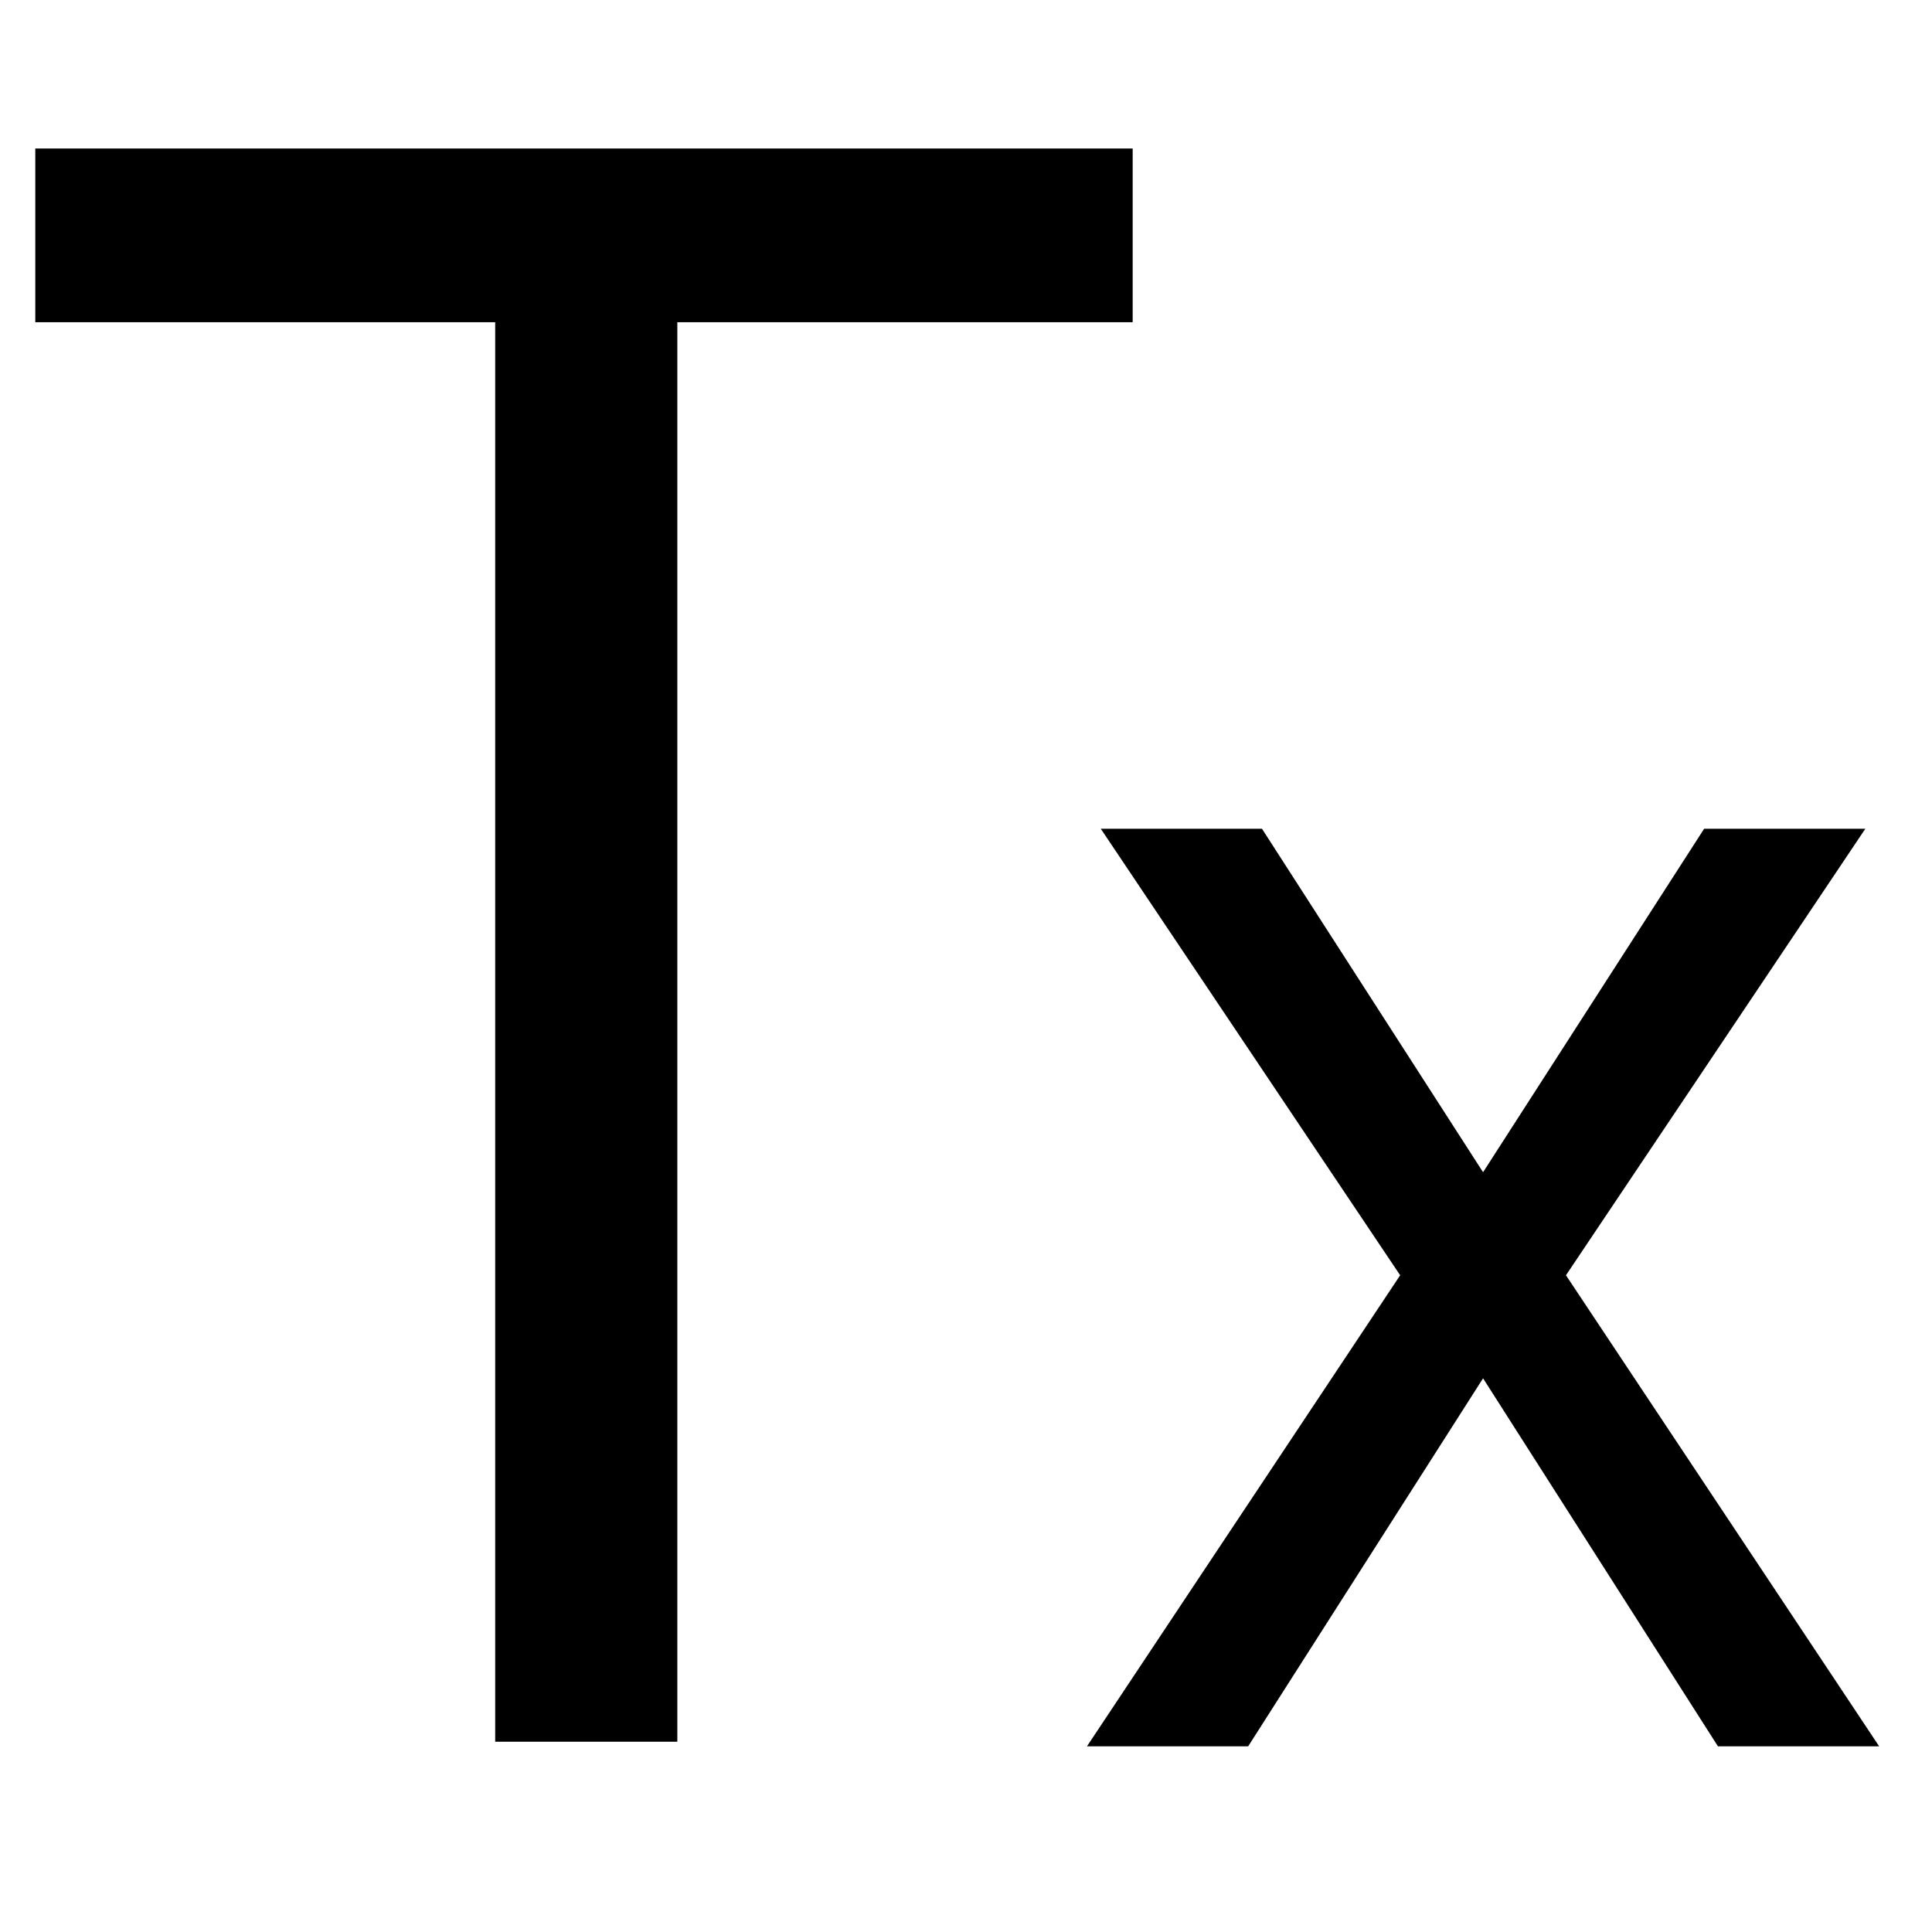
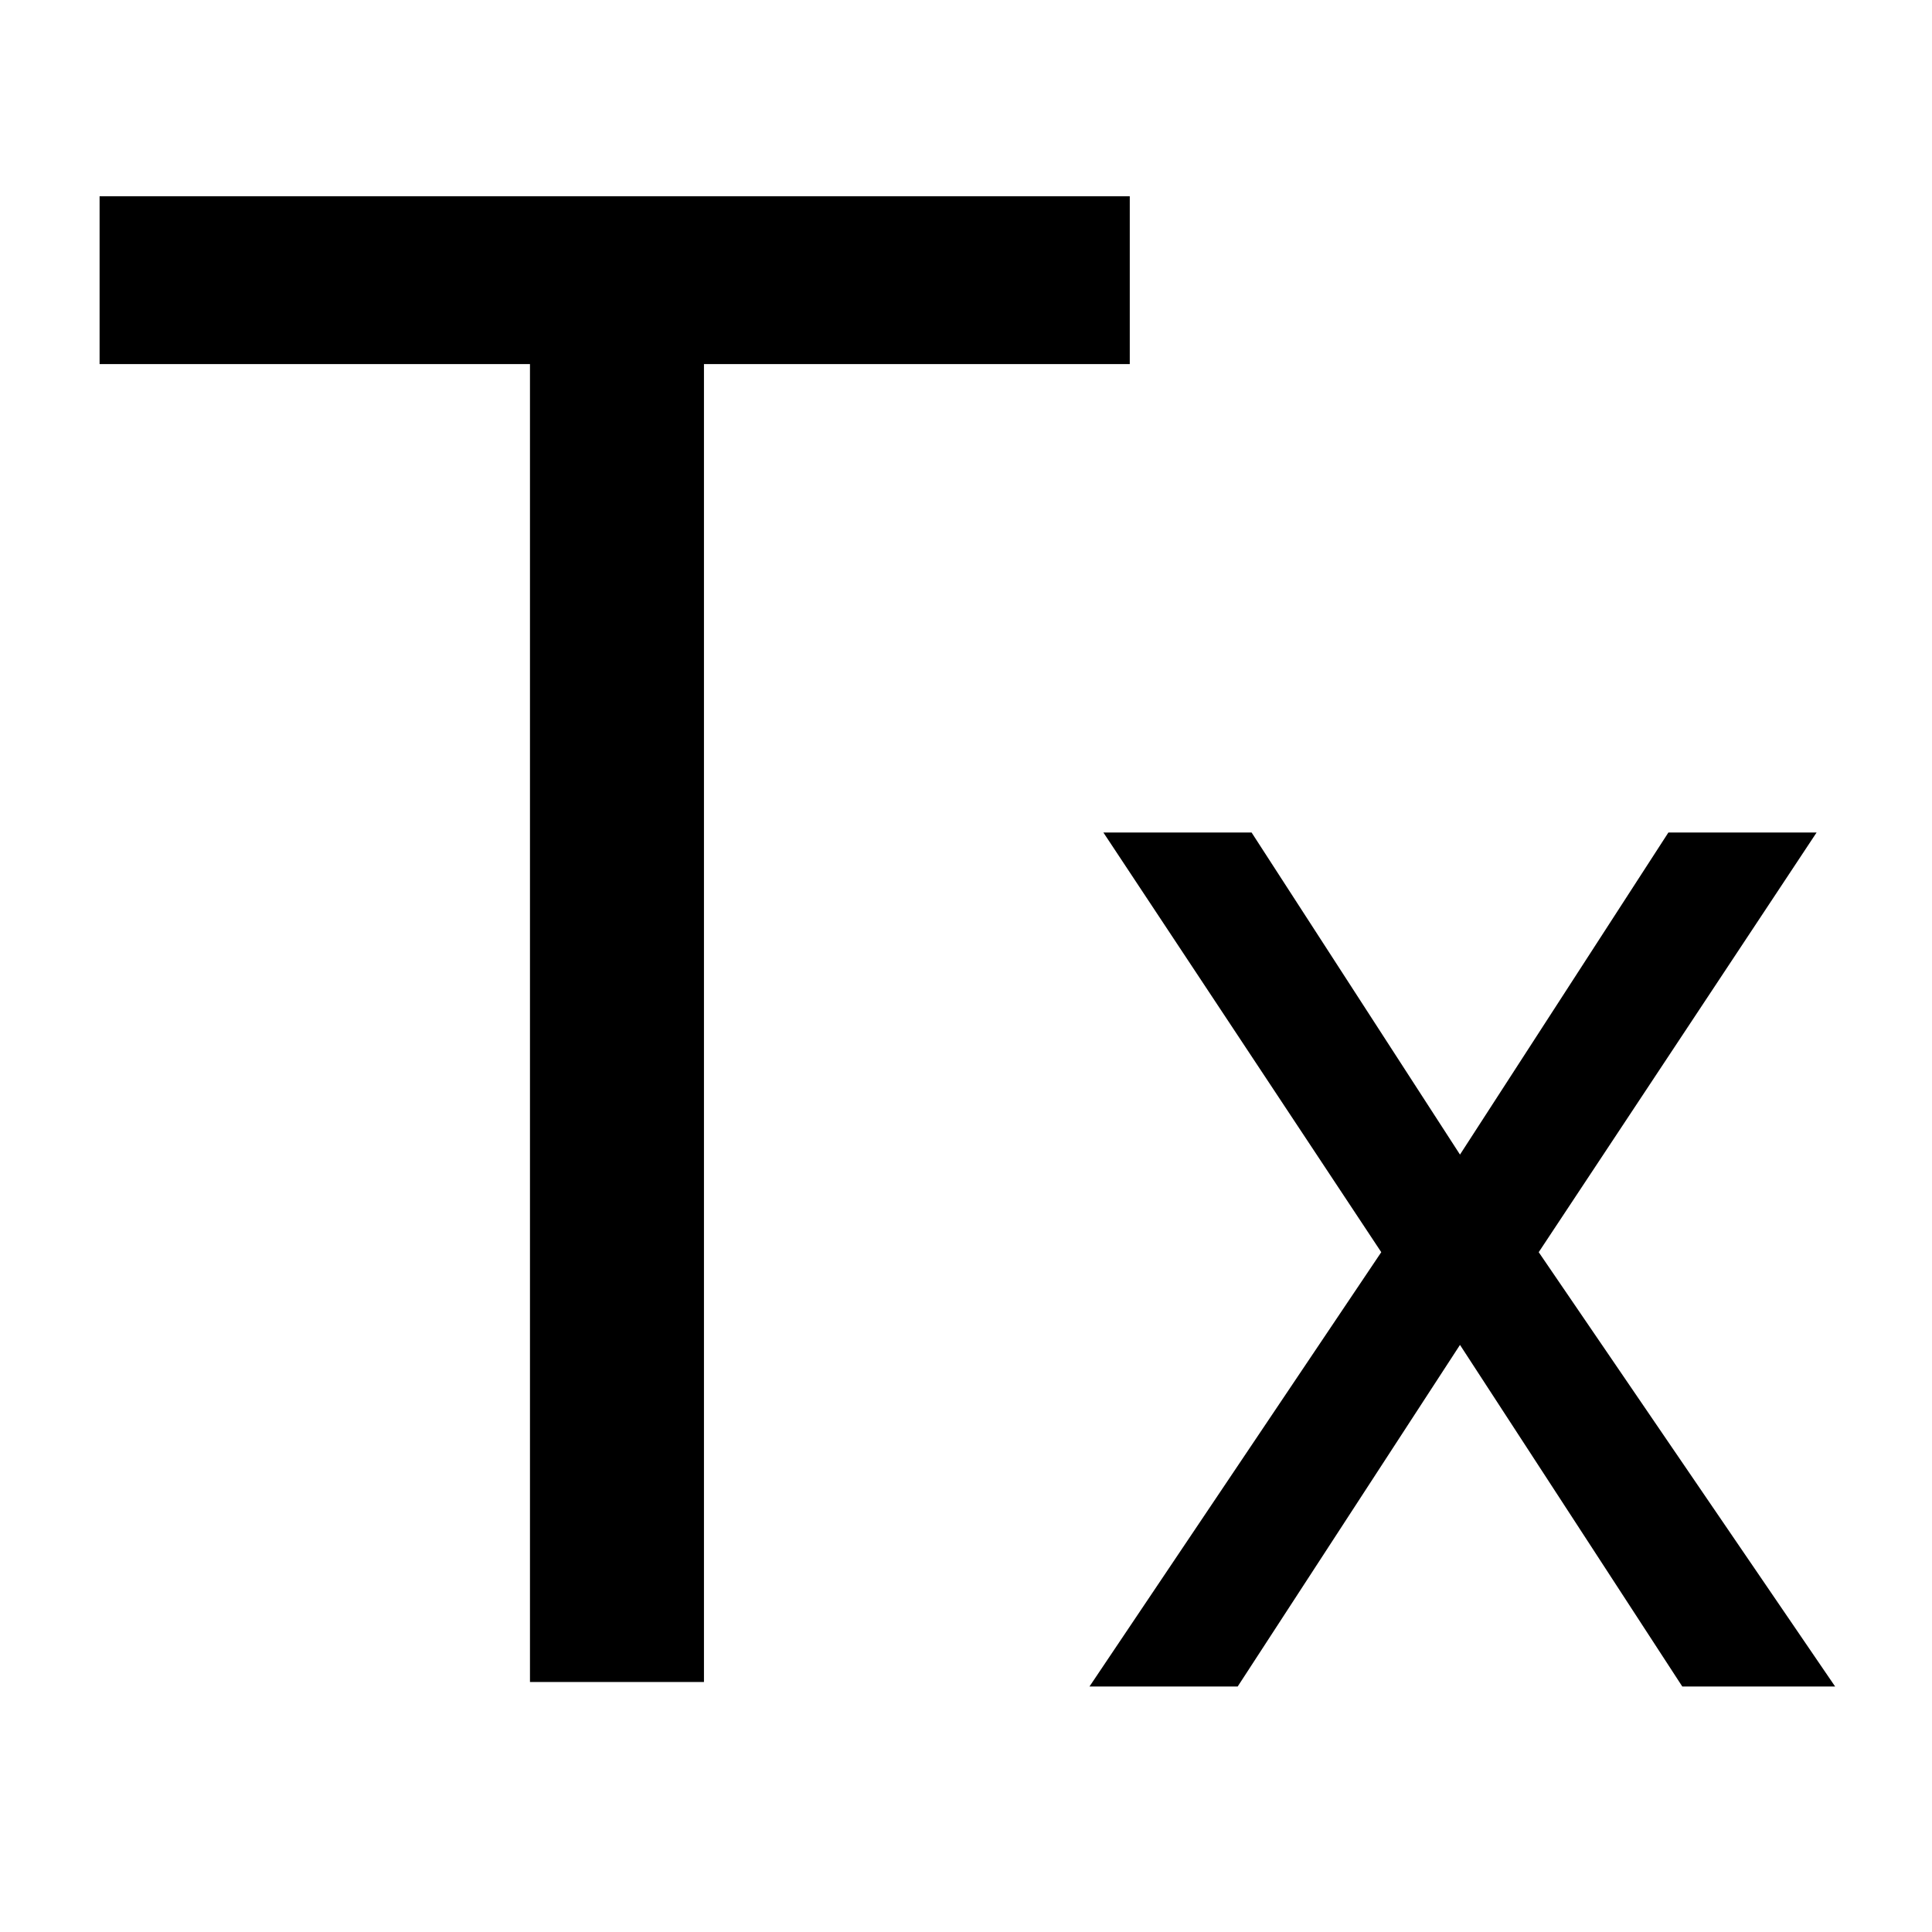
<svg xmlns="http://www.w3.org/2000/svg" width="24" height="24" viewBox="0 0 6.35 6.35" version="1.1" id="svg842">
  <defs id="defs836" />
  <g id="layer1" transform="translate(0,-290.65)">
-     <text xml:space="preserve" style="font-style:normal;font-variant:normal;font-weight:normal;font-stretch:normal;font-size:7.024px;line-height:1.25;font-family:'Calisto MT';-inkscape-font-specification:'Calisto MT, Normal';font-variant-ligatures:normal;font-variant-caps:normal;font-variant-numeric:normal;font-feature-settings:normal;text-align:start;letter-spacing:0px;word-spacing:0px;writing-mode:lr-tb;text-anchor:start;fill:#000000;fill-opacity:1;stroke:none;stroke-width:0.203" x="0.06" y="283.876" id="text846" transform="scale(0.957825,1.044032)">
-       <tspan id="tspan844" x="0.06" y="283.876" style="font-style:normal;font-variant:normal;font-weight:normal;font-stretch:normal;font-size:7.024px;font-family:'Calisto MT';-inkscape-font-specification:'Calisto MT, Normal';font-variant-ligatures:normal;font-variant-caps:normal;font-variant-numeric:normal;font-feature-settings:normal;text-align:start;writing-mode:lr-tb;text-anchor:start;stroke-width:0.203">T</tspan>
+     <text xml:space="preserve" style="font-style:normal;font-variant:normal;font-weight:normal;font-stretch:normal;font-size:6.571px;line-height:1.25;font-family:'Calisto MT';-inkscape-font-specification:'Calisto MT, Normal';font-variant-ligatures:normal;font-variant-caps:normal;font-variant-numeric:normal;font-feature-settings:normal;text-align:start;letter-spacing:0px;word-spacing:0px;writing-mode:lr-tb;text-anchor:start;fill:#000000;fill-opacity:1;stroke:none;stroke-width:0.19" x="0.277" y="285.254" id="text846" transform="scale(0.9631156,1.038297)">
+       <tspan id="tspan844" x="0.277" y="285.254" style="font-style:normal;font-variant:normal;font-weight:normal;font-stretch:normal;font-size:6.571px;font-family:'Calisto MT';-inkscape-font-specification:'Calisto MT, Normal';font-variant-ligatures:normal;font-variant-caps:normal;font-variant-numeric:normal;font-feature-settings:normal;text-align:start;writing-mode:lr-tb;text-anchor:start;stroke-width:0.19">T</tspan>
    </text>
-     <text xml:space="preserve" style="font-style:normal;font-variant:normal;font-weight:normal;font-stretch:normal;font-size:5.445px;line-height:1.25;font-family:'Calisto MT';-inkscape-font-specification:'Calisto MT, Normal';font-variant-ligatures:normal;font-variant-caps:normal;font-variant-numeric:normal;font-feature-settings:normal;text-align:start;letter-spacing:0px;word-spacing:0px;writing-mode:lr-tb;text-anchor:start;fill:#000000;fill-opacity:1;stroke:none;stroke-width:0.148" x="3.594" y="287.152" id="text850" transform="scale(0.9688337,1.032169)">
-       <tspan id="tspan848" x="3.594" y="287.152" style="font-style:normal;font-variant:normal;font-weight:normal;font-stretch:normal;font-size:5.445px;font-family:'Calisto MT';-inkscape-font-specification:'Calisto MT, Normal';font-variant-ligatures:normal;font-variant-caps:normal;font-variant-numeric:normal;font-feature-settings:normal;text-align:start;writing-mode:lr-tb;text-anchor:start;stroke-width:0.148">x</tspan>
+     <text xml:space="preserve" style="font-style:normal;font-variant:normal;font-weight:normal;font-stretch:normal;font-size:5.093px;line-height:1.25;font-family:'Calisto MT';-inkscape-font-specification:'Calisto MT, Normal';font-variant-ligatures:normal;font-variant-caps:normal;font-variant-numeric:normal;font-feature-settings:normal;text-align:start;letter-spacing:0px;word-spacing:0px;writing-mode:lr-tb;text-anchor:start;fill:#000000;fill-opacity:1;stroke:none;stroke-width:0.139" x="3.581" y="288.544" id="text850" transform="scale(0.974185,1.026499)">
+       <tspan id="tspan848" x="3.581" y="288.544" style="font-style:normal;font-variant:normal;font-weight:normal;font-stretch:normal;font-size:5.093px;font-family:'Calisto MT';-inkscape-font-specification:'Calisto MT, Normal';font-variant-ligatures:normal;font-variant-caps:normal;font-variant-numeric:normal;font-feature-settings:normal;text-align:start;writing-mode:lr-tb;text-anchor:start;stroke-width:0.139">x</tspan>
    </text>
  </g>
</svg>
